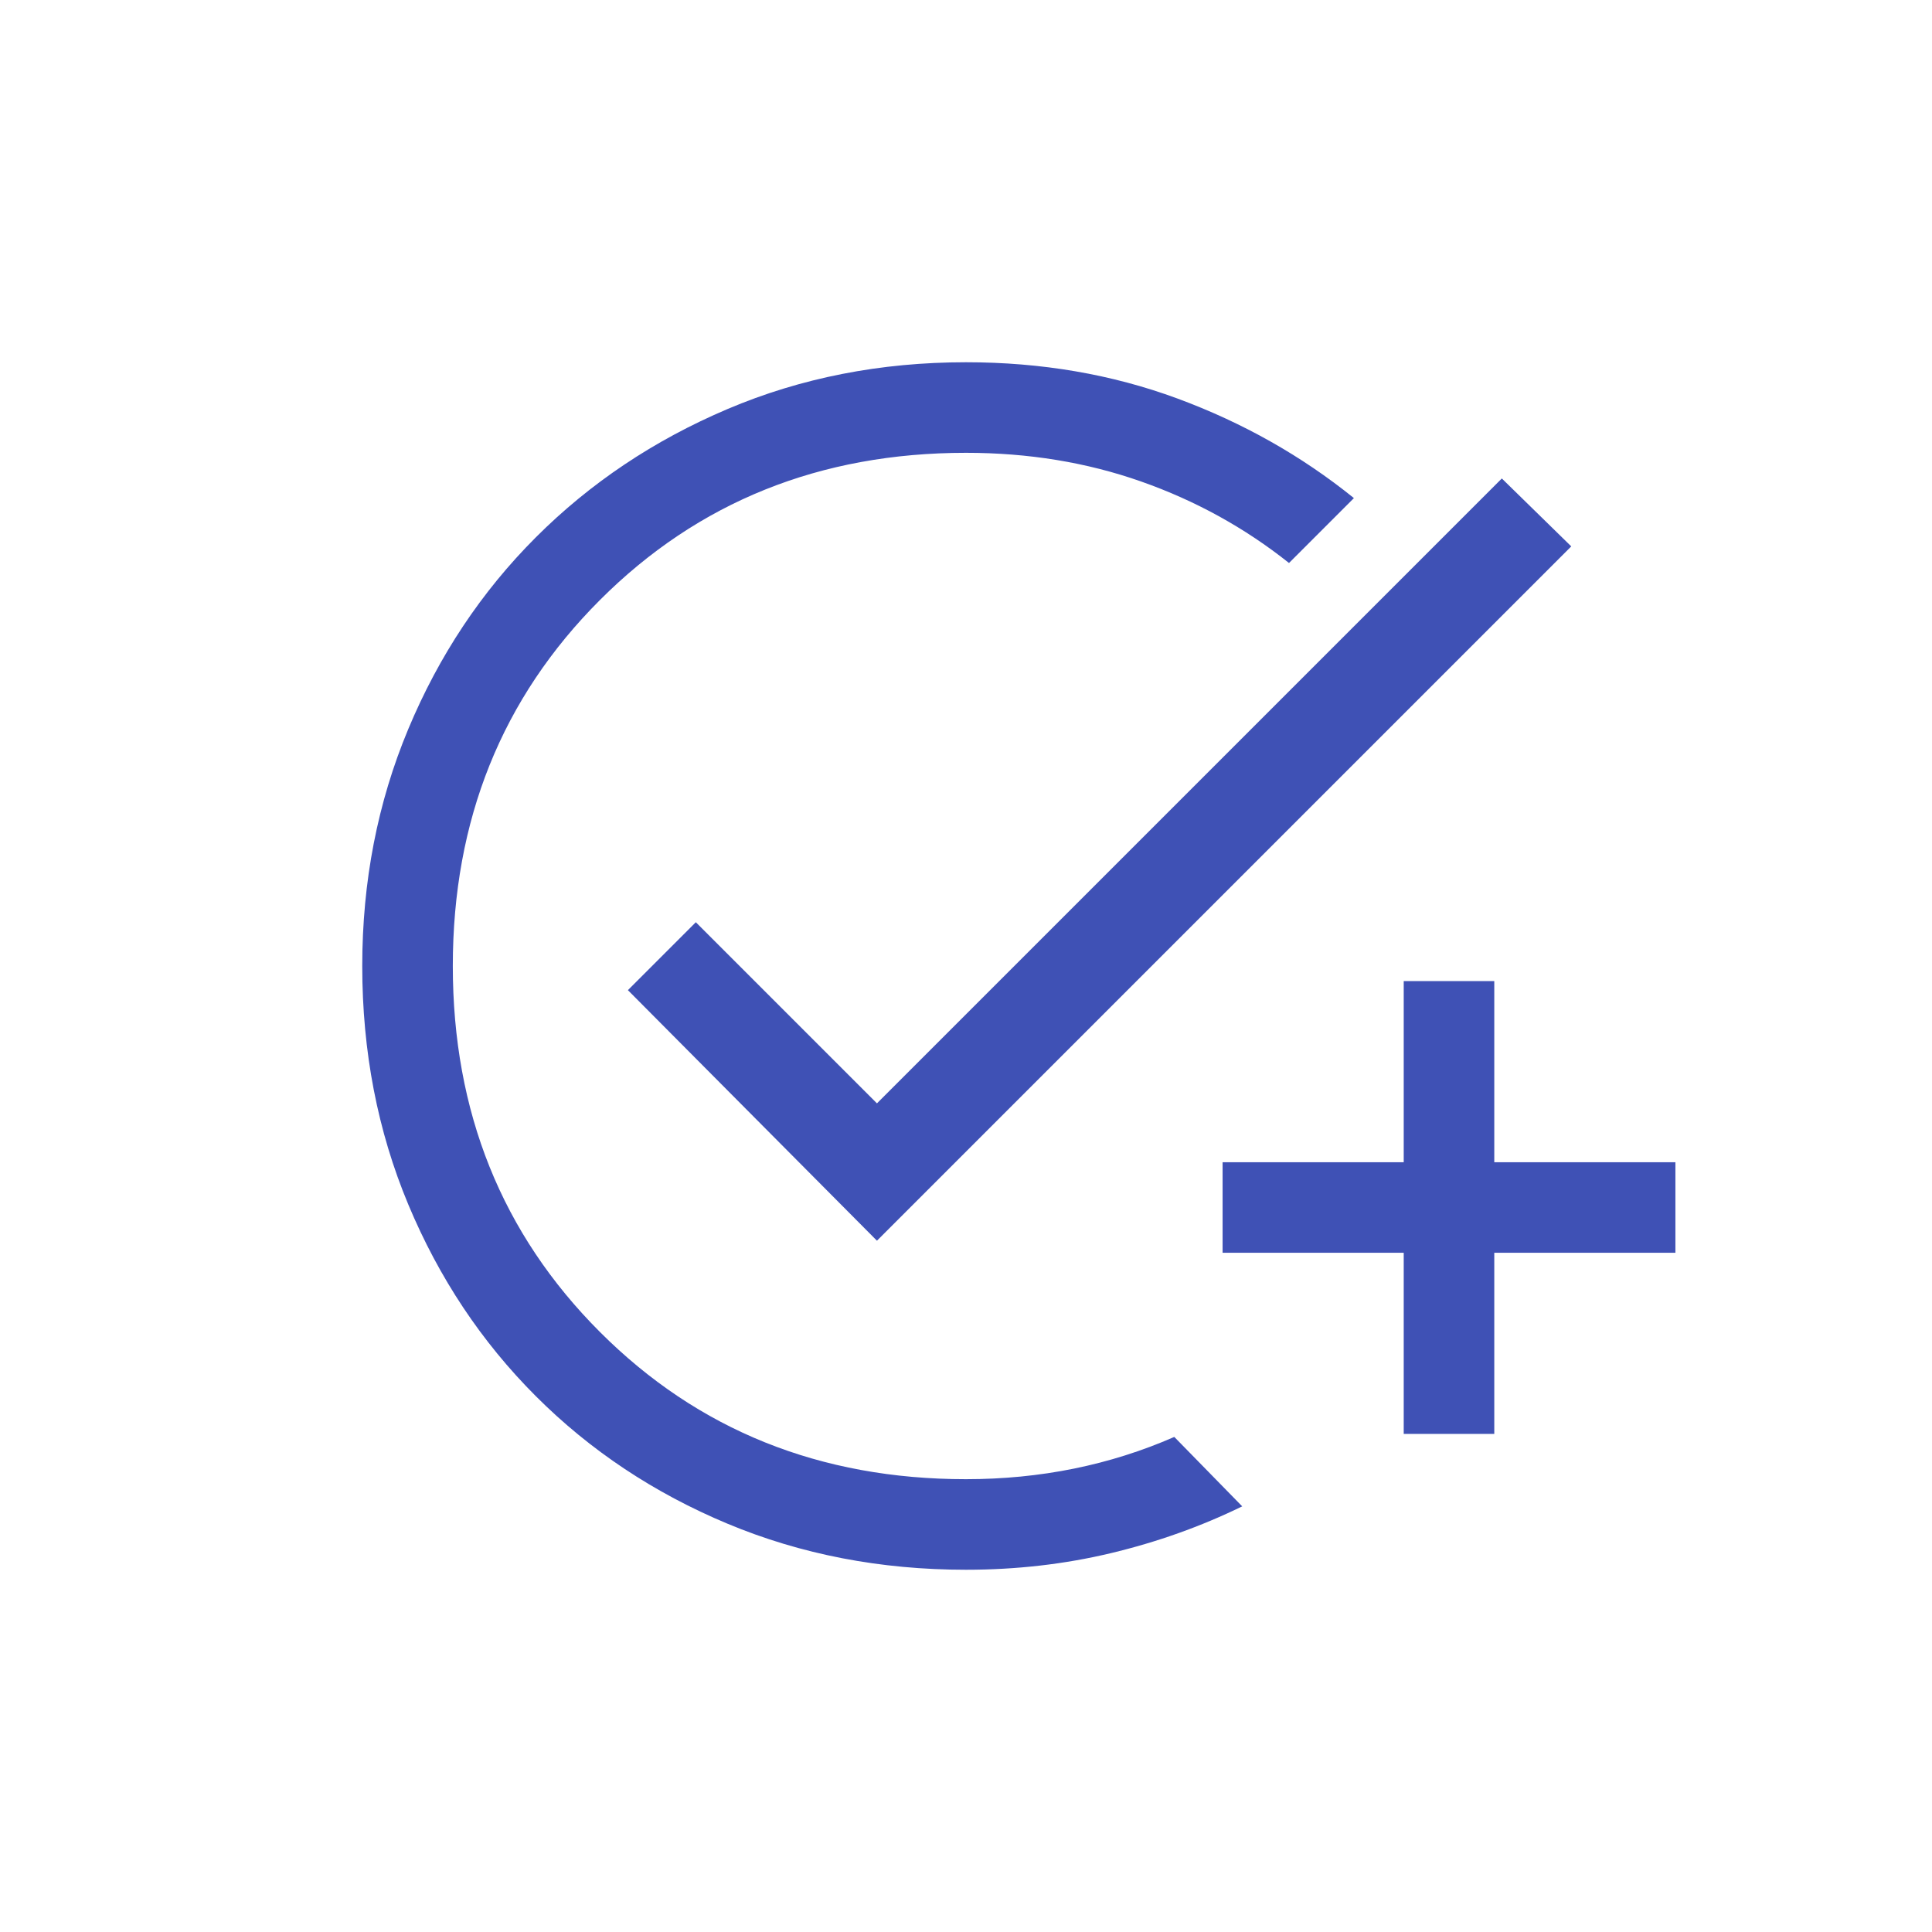
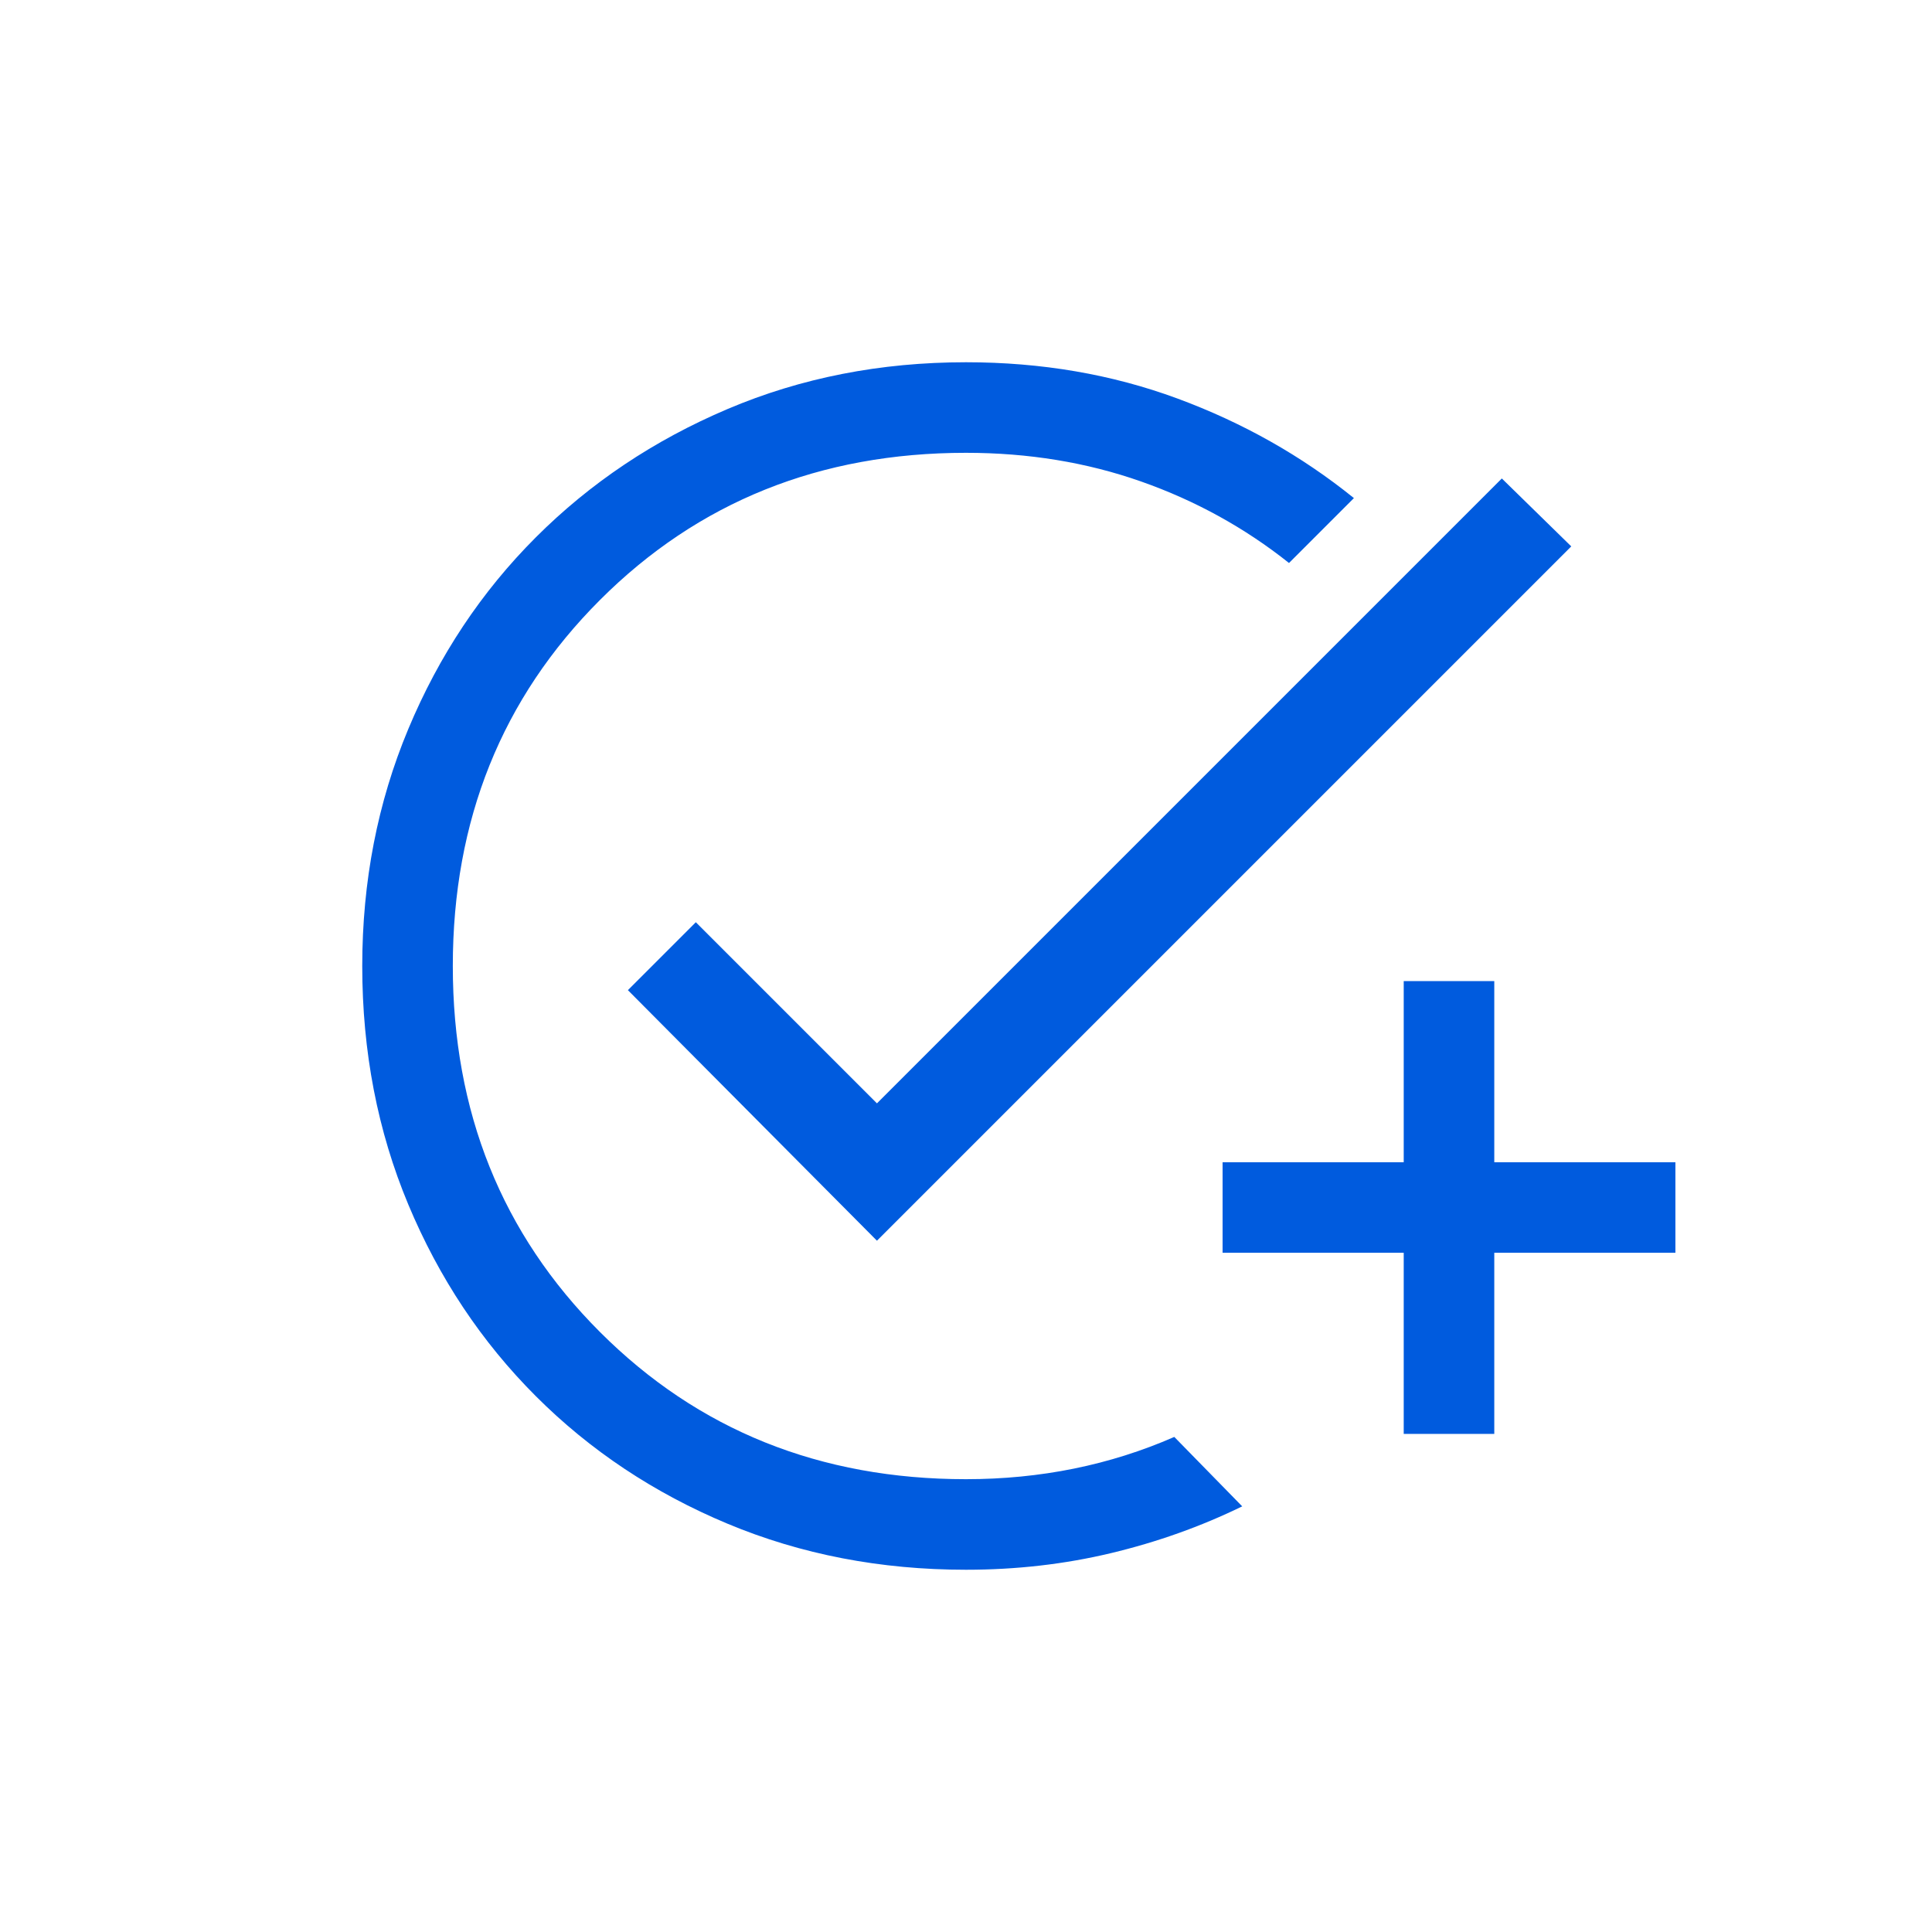
- <svg xmlns="http://www.w3.org/2000/svg" width="1024" height="1024" viewBox="0 0 1024 1024" fill="#3F51B5">
+ <svg xmlns="http://www.w3.org/2000/svg" width="1024" height="1024" viewBox="0 0 1024 1024" fill="#005BDE">
  <g transform="translate(128, 896) scale(0.8)">
    <path d="M480-80q-85 0-158-30.5T195-195q-54-54-84.5-127T80-480q0-84 30.5-157T195-764q54-54 127-85t158-31q75 0 140 24t117 66l-43 43q-44-35-98-54t-116-19q-145 0-242.5 97.5T140-480q0 145 97.5 242.5T480-140q37 0 71.5-7t66.5-21l45 46q-41 20-87 31t-96 11Zm290-90v-120H650v-60h120v-120h60v120h120v60H830v120h-60ZM421-298 256-464l45-45 120 120 414-414 46 45-460 460Z" />
  </g>
</svg>
